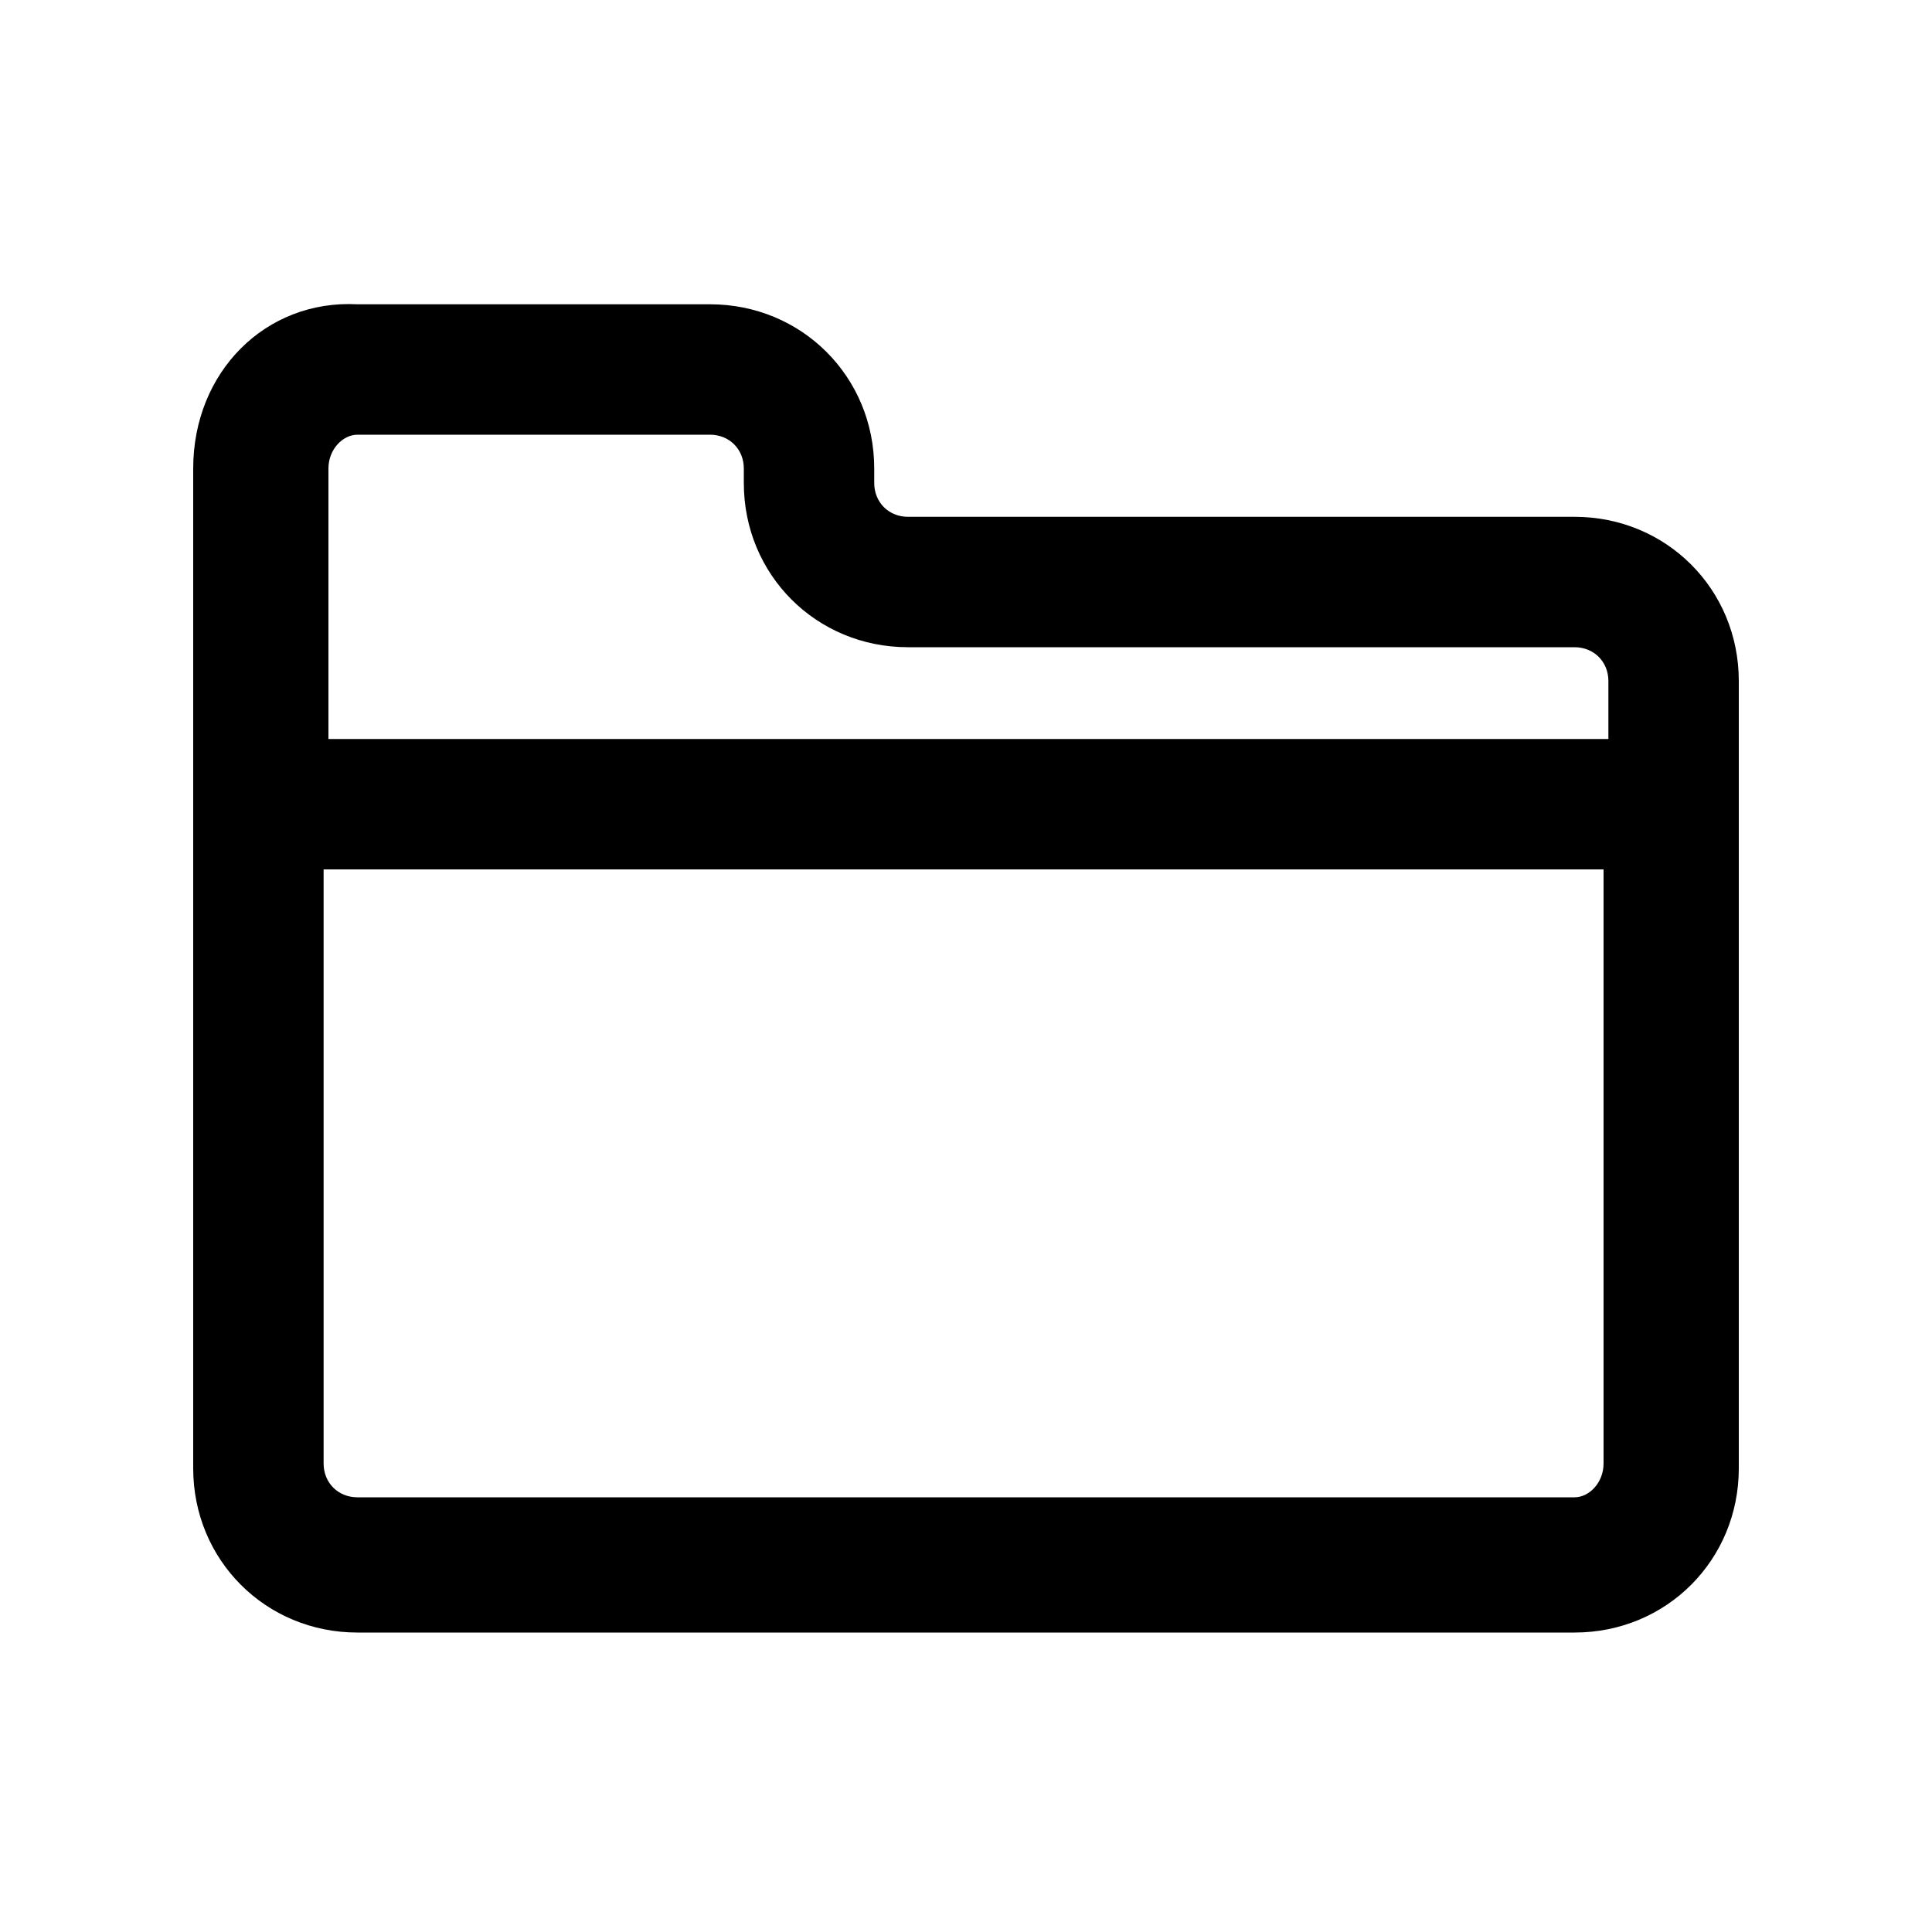
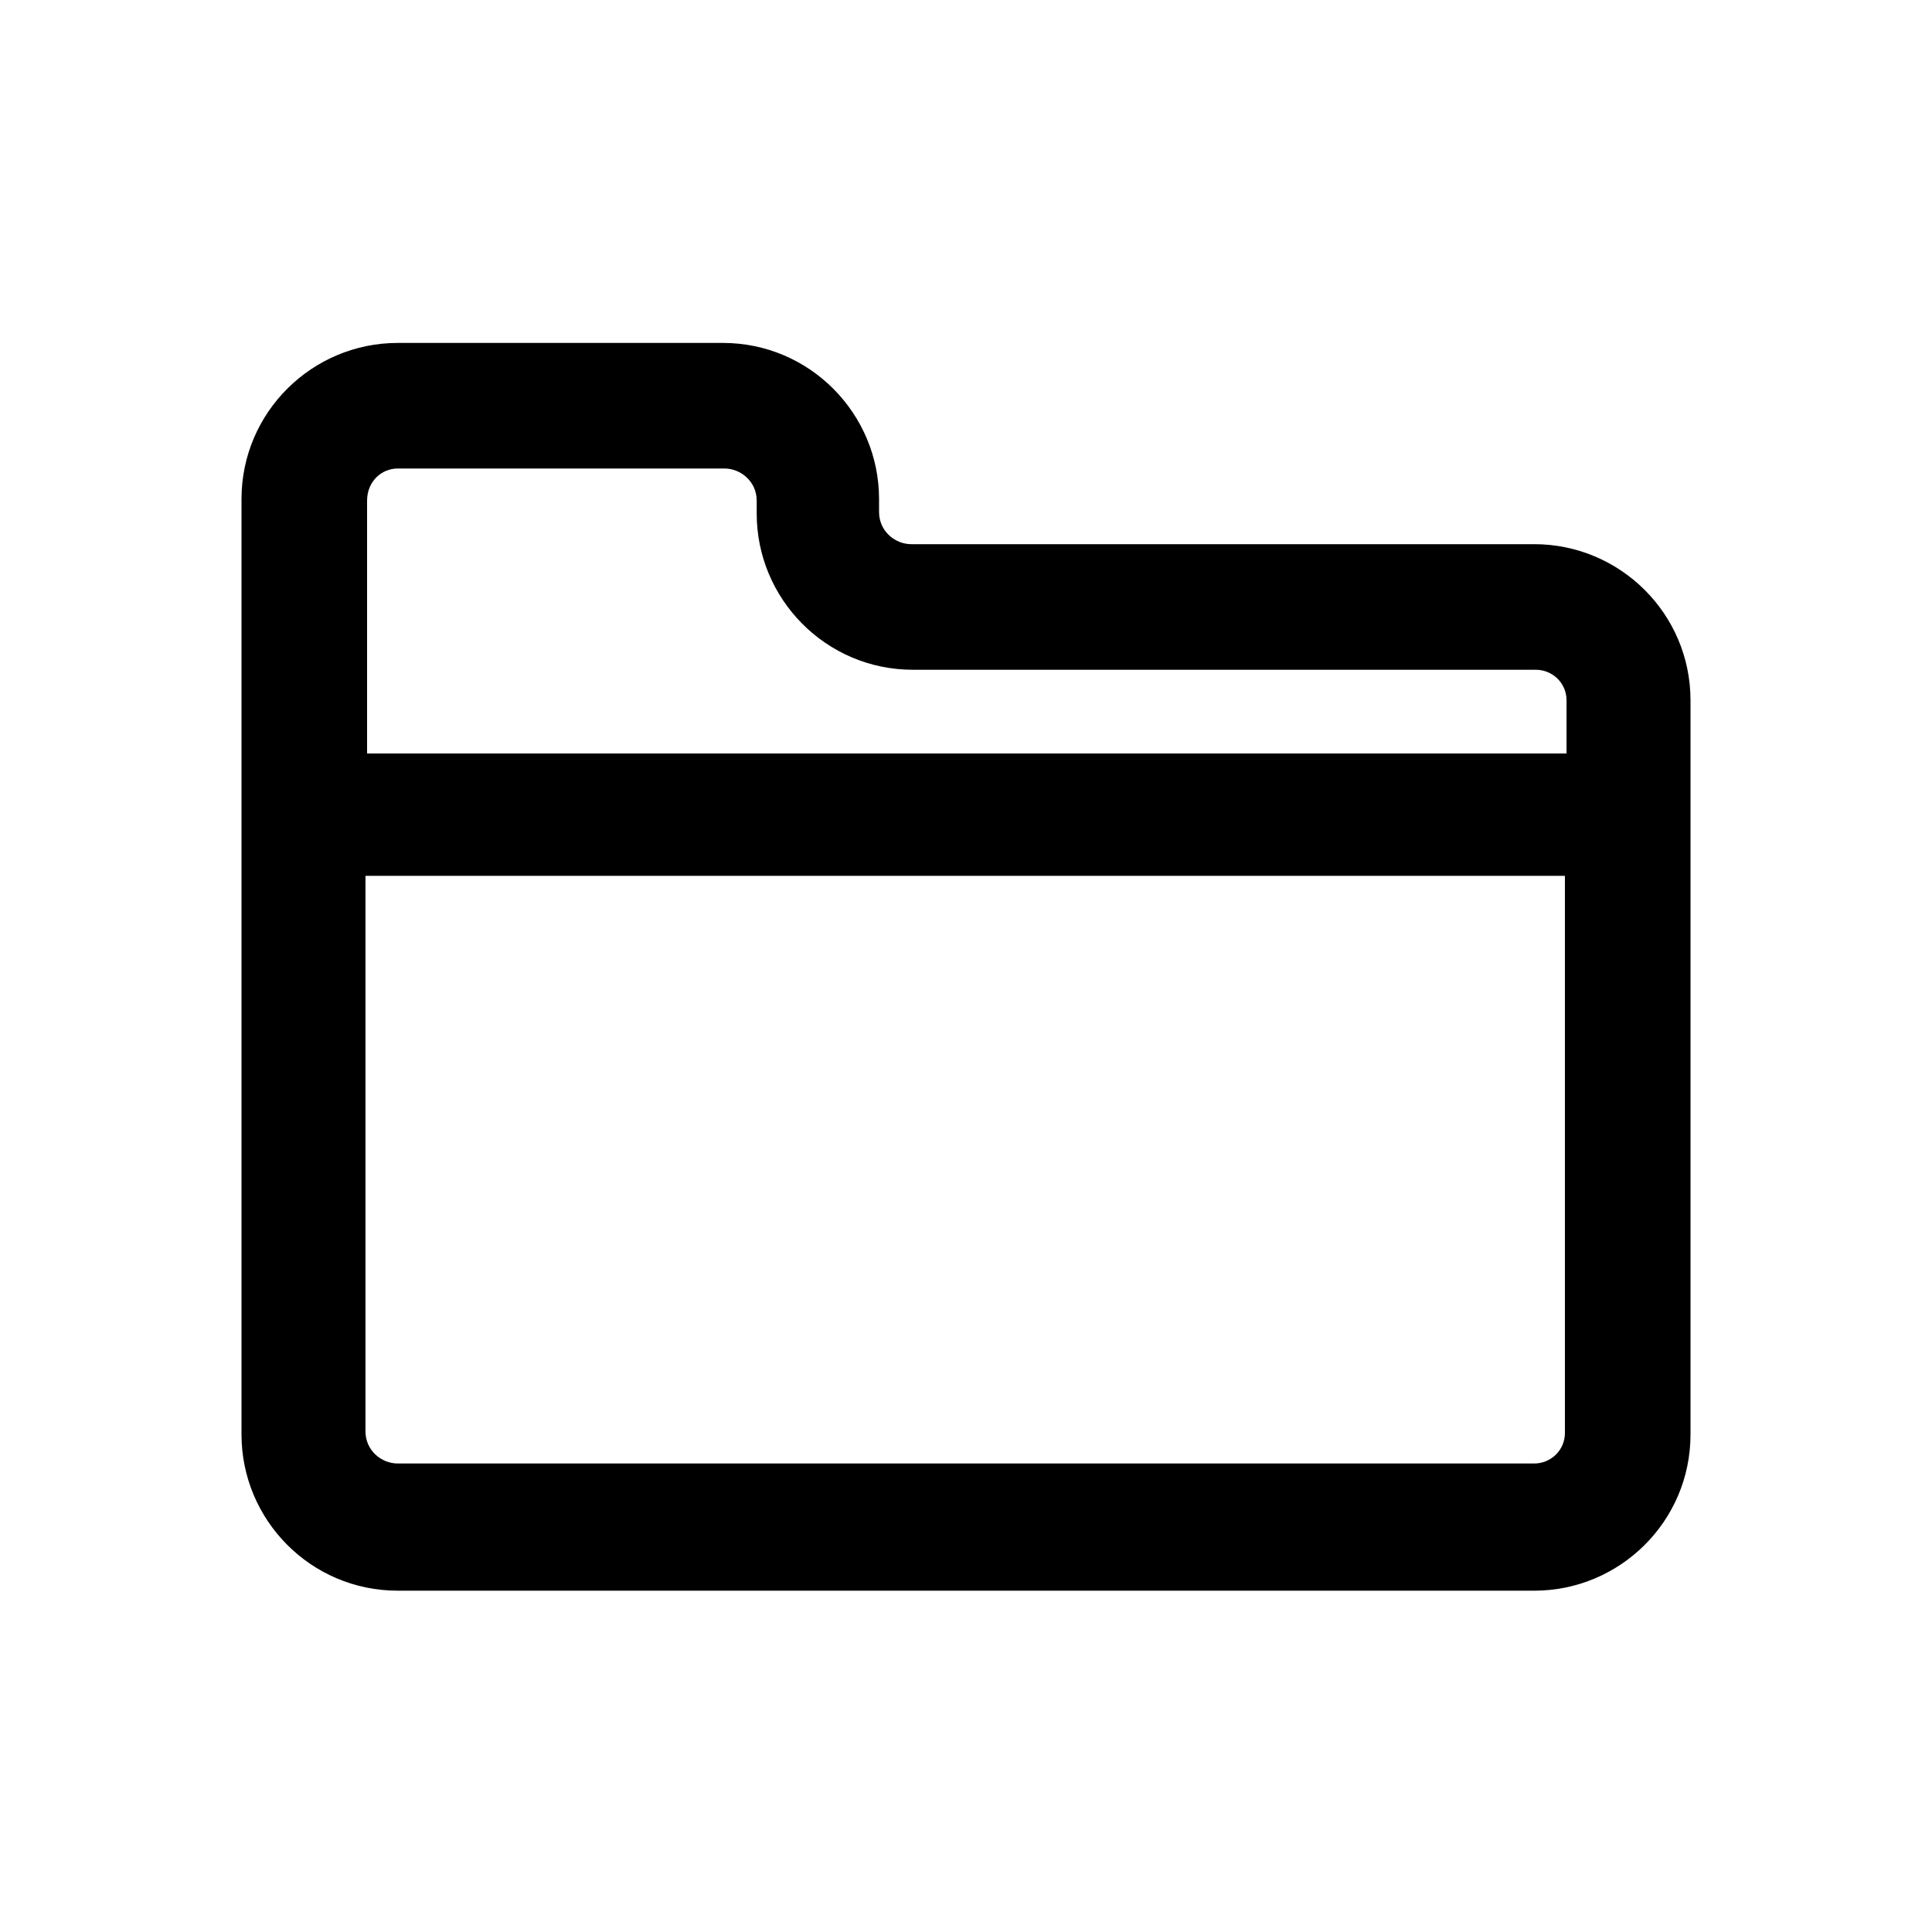
- <svg xmlns="http://www.w3.org/2000/svg" version="1.1" x="0px" y="0px" viewBox="0 0 40 40" style="enable-background:new 0 0 40 40;" xml:space="preserve">
-   <g id="BG">
- </g>
-   <g id="folder-action">
-     <path d="M32.6,10.7H18.8c-0.4,0-0.7-0.3-0.7-0.7V9.7c0-1.9-1.5-3.4-3.4-3.4H7.4C5.5,6.2,4,7.7,4,9.7v20.7c0,1.9,1.5,3.4,3.4,3.4   h25.2c1.9,0,3.4-1.5,3.4-3.4V14.1C36,12.2,34.5,10.7,32.6,10.7z M7.4,9h7.3c0.4,0,0.7,0.3,0.7,0.7V10c0,1.9,1.5,3.4,3.4,3.4h13.8   c0.4,0,0.7,0.3,0.7,0.7v1.2H6.8V9.7C6.8,9.3,7.1,9,7.4,9z M32.6,31H7.4c-0.4,0-0.7-0.3-0.7-0.7V18h26.5v12.3   C33.2,30.7,32.9,31,32.6,31z" />
-   </g>
+ <svg xmlns="http://www.w3.org/2000/svg" version="1.1" id="folder" x="0px" y="0px" viewBox="0 0 120 120" style="enable-background:new 0 0 120 120;" xml:space="preserve">
+   <style type="text/css">
+ 	.st0{fill:none;}
+ </style>
+   <rect id="BG" class="st0" width="120" height="120" />
+   <path d="M95.3,33.8H56.6c-1,0-2-0.8-2-2V31c0-5.3-4.3-9.7-9.7-9.7H24.7c-5.3,0-9.7,4.3-9.7,9.7v58.1c0,5.3,4.3,9.7,9.7,9.7h70.6  c5.3,0,9.7-4.3,9.7-9.7V43.5C105,38.1,100.6,33.8,95.3,33.8z M24.7,29.1H45c1,0,2,0.8,2,2v0.8c0,5.3,4.3,9.7,9.7,9.7h38.7  c1,0,1.9,0.8,1.9,1.9v3.3H22.8V31.1C22.8,29.9,23.7,29.1,24.7,29.1z M95.3,90.9H24.7c-1,0-2-0.8-2-2V54.4h74.5v34.6  C97.2,90.1,96.3,90.9,95.3,90.9z" />
</svg>
